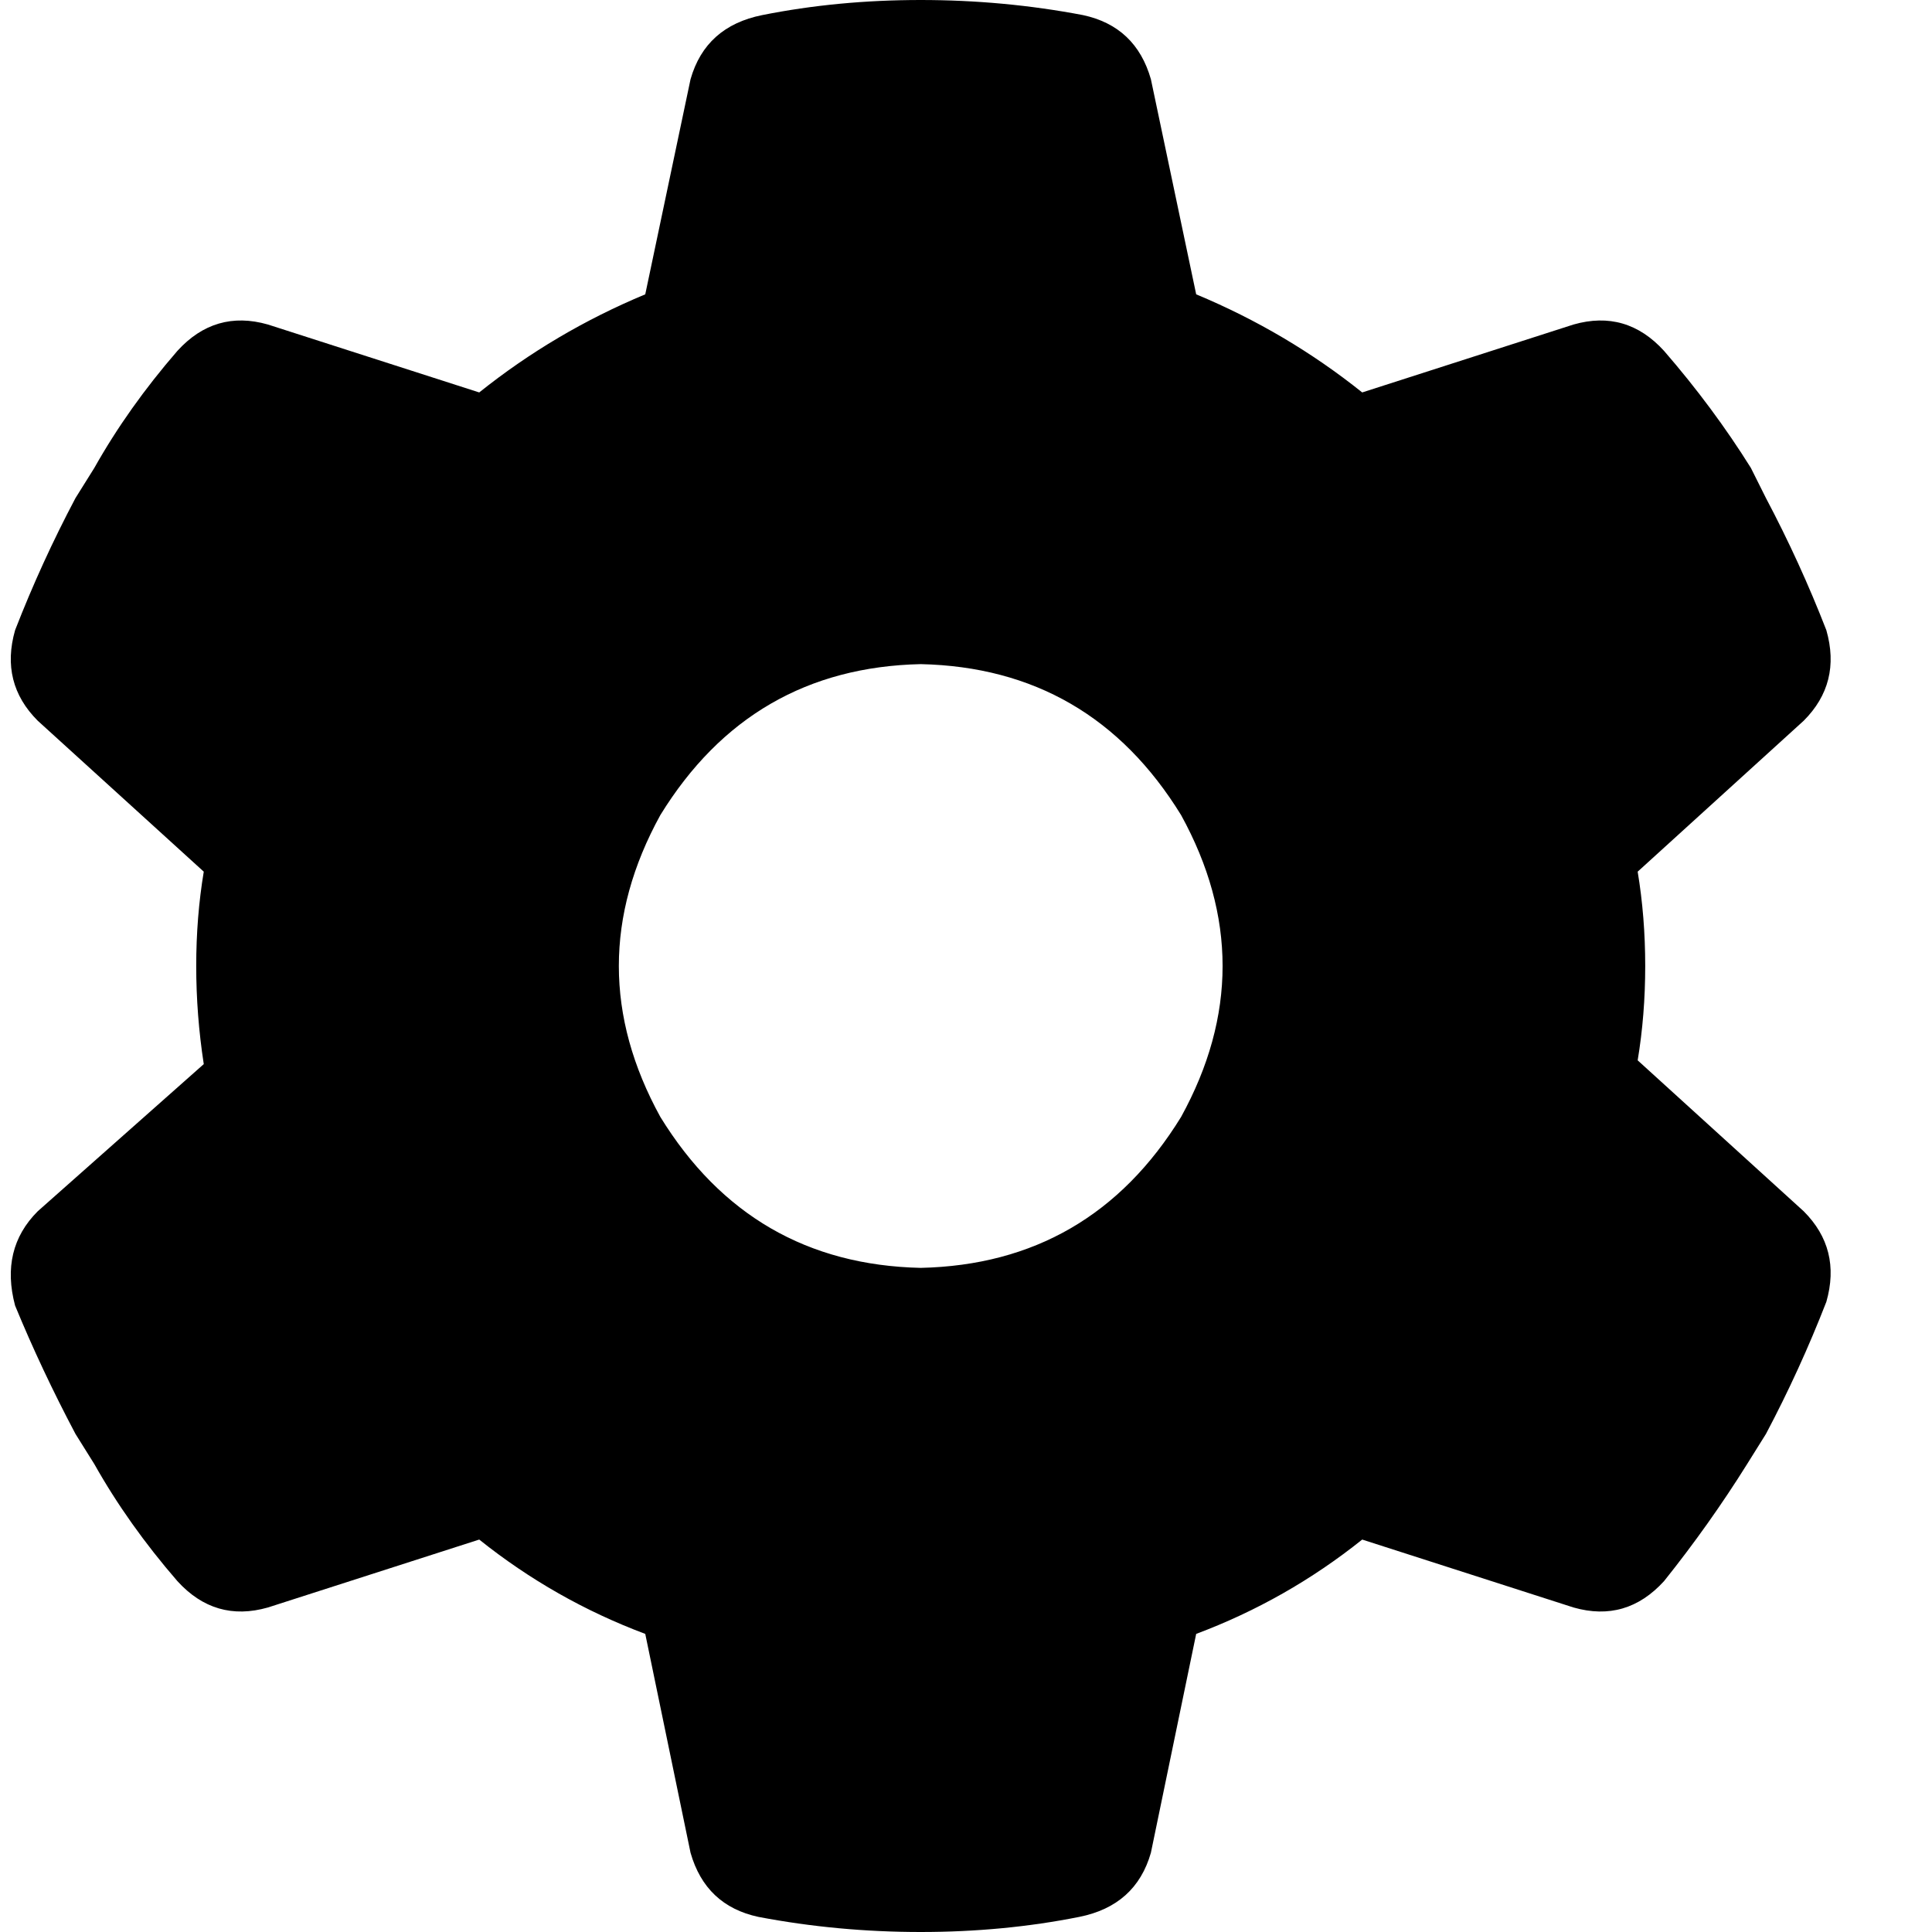
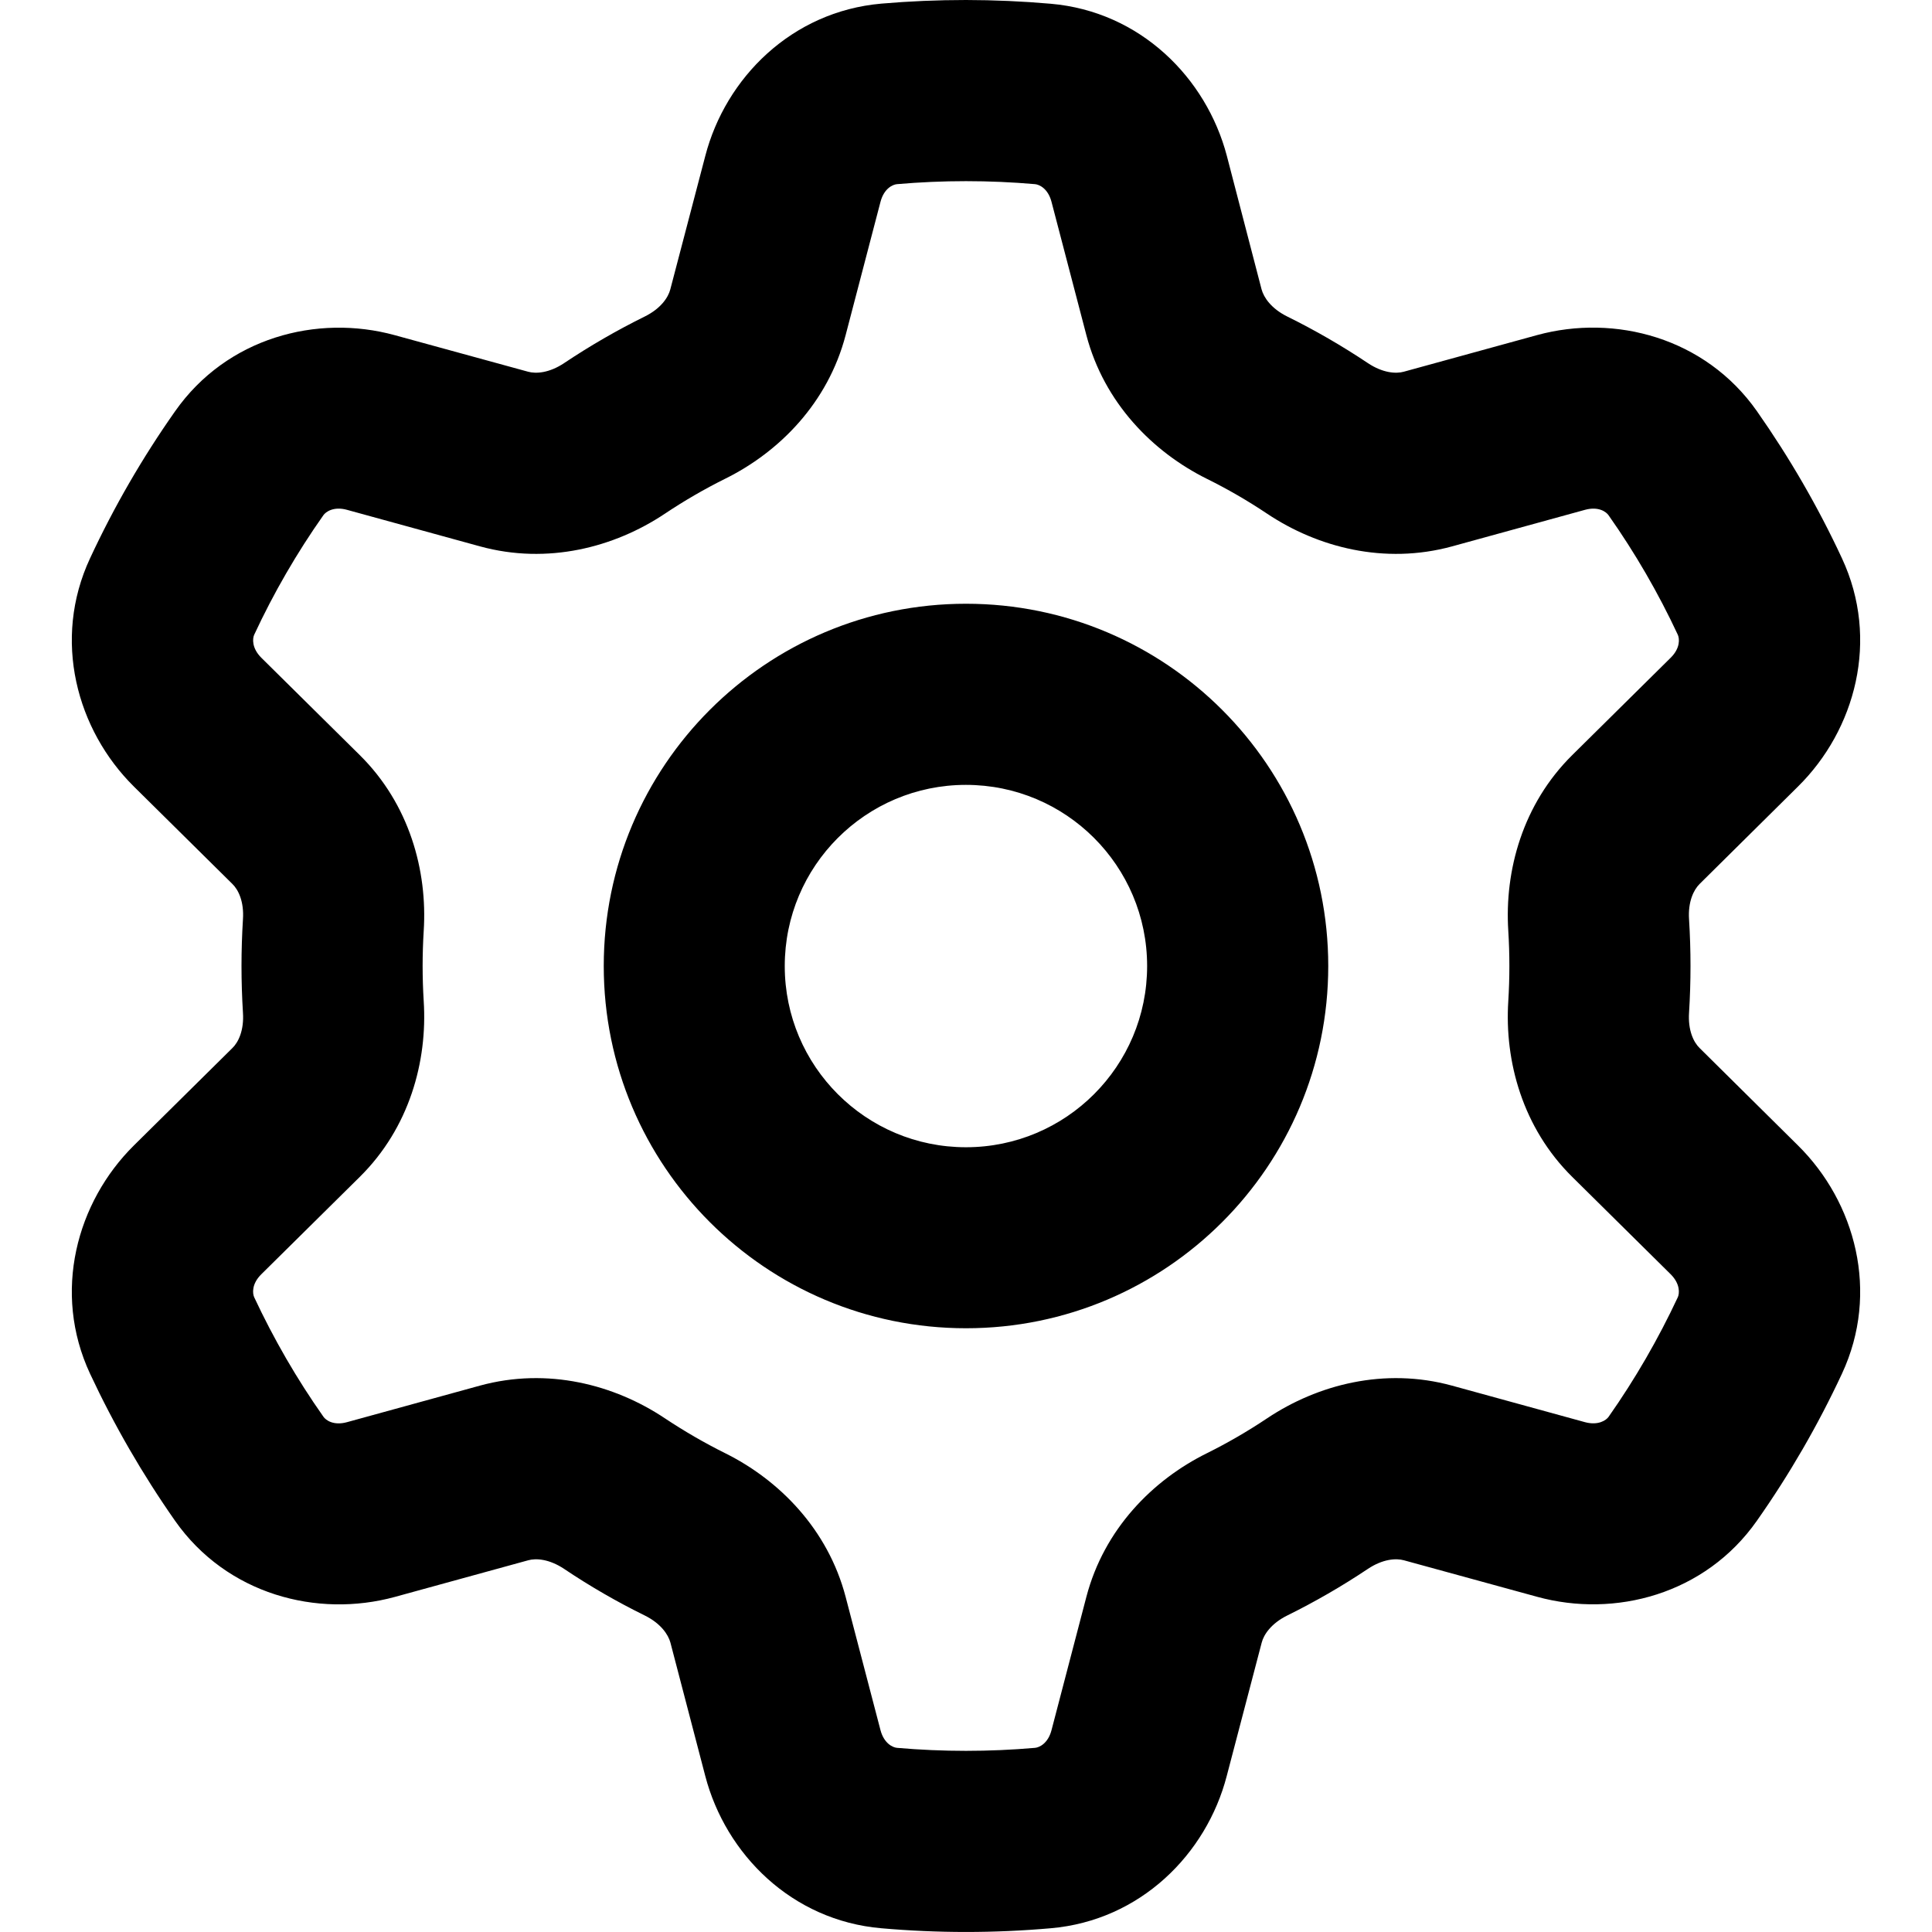
- <svg xmlns="http://www.w3.org/2000/svg" viewBox="0 0 512 512">
-   <path d="M 484 167 Q 488 181 478 191 L 434 231 L 434 231 Q 436 243 436 256 Q 436 269 434 281 L 478 321 L 478 321 Q 488 331 484 345 Q 477 363 468 380 L 463 388 L 463 388 Q 453 404 441 419 Q 431 430 417 426 L 361 408 L 361 408 Q 341 424 317 433 L 305 491 L 305 491 Q 301 505 286 508 Q 266 512 244 512 Q 222 512 201 508 Q 187 505 183 491 L 171 433 L 171 433 Q 147 424 127 408 L 71 426 L 71 426 Q 57 430 47 419 Q 34 404 25 388 L 20 380 L 20 380 Q 11 363 4 346 Q 0 331 10 321 L 54 282 L 54 282 Q 52 269 52 256 Q 52 243 54 231 L 10 191 L 10 191 Q 0 181 4 167 Q 11 149 20 132 L 25 124 L 25 124 Q 34 108 47 93 Q 57 82 71 86 L 127 104 L 127 104 Q 147 88 171 78 L 183 21 L 183 21 Q 187 7 202 4 Q 222 0 244 0 Q 266 0 287 4 Q 301 7 305 21 L 317 78 L 317 78 Q 341 88 361 104 L 417 86 L 417 86 Q 431 82 441 93 Q 454 108 464 124 L 468 132 L 468 132 Q 477 149 484 167 L 484 167 Z M 244 336 Q 289 335 313 296 Q 335 256 313 216 Q 289 177 244 176 Q 199 177 175 216 Q 153 256 175 296 Q 199 335 244 336 L 244 336 Z" />
+ <svg width="100" height="100" viewBox="0 0 16 16" fill="currentColor">
+   <path d="M8 0a8.2 8.2 0 0 1 .701.031C9.444.095 9.99.645 10.16 1.29l.288 1.107c.018.066.079.158.212.224.231.114.454.243.668.386.123.082.233.09.299.071l1.103-.303c.644-.176 1.392.021 1.82.63.27.385.506.792.704 1.218.315.675.111 1.422-.364 1.891l-.814.806c-.049.048-.098.147-.088.294.016.257.016.515 0 .772-.01.147.038.246.088.294l.814.806c.475.469.679 1.216.364 1.891a7.977 7.977 0 0 1-.704 1.217c-.428.61-1.176.807-1.82.63l-1.102-.302c-.067-.019-.177-.011-.3.071a5.909 5.909 0 0 1-.668.386c-.133.066-.194.158-.211.224l-.29 1.106c-.168.646-.715 1.196-1.458 1.26a8.006 8.006 0 0 1-1.402 0c-.743-.064-1.289-.614-1.458-1.26l-.289-1.106c-.018-.066-.079-.158-.212-.224a5.738 5.738 0 0 1-.668-.386c-.123-.082-.233-.09-.299-.071l-1.103.303c-.644.176-1.392-.021-1.82-.63a8.12 8.12 0 0 1-.704-1.218c-.315-.675-.111-1.422.363-1.891l.815-.806c.05-.048.098-.147.088-.294a6.214 6.214 0 0 1 0-.772c.01-.147-.038-.246-.088-.294l-.815-.806C.635 6.045.431 5.298.746 4.623a7.92 7.92 0 0 1 .704-1.217c.428-.61 1.176-.807 1.82-.63l1.102.302c.067.019.177.011.3-.071.214-.143.437-.272.668-.386.133-.066.194-.158.211-.224l.29-1.106C6.009.645 6.556.095 7.299.03 7.53.01 7.764 0 8 0Zm-.571 1.525c-.036.003-.108.036-.137.146l-.289 1.105c-.147.561-.549.967-.998 1.189-.173.086-.34.183-.5.29-.417.278-.97.423-1.529.27l-1.103-.303c-.109-.03-.175.016-.195.045-.22.312-.412.644-.573.99-.014.031-.021.11.059.19l.815.806c.411.406.562.957.53 1.456a4.709 4.709 0 0 0 0 .582c.032.499-.119 1.05-.53 1.456l-.815.806c-.081.08-.073.159-.059.19.162.346.353.677.573.989.02.03.085.076.195.046l1.102-.303c.56-.153 1.113-.008 1.53.27.161.107.328.204.501.29.447.222.85.629.997 1.189l.289 1.105c.029.109.101.143.137.146a6.6 6.6 0 0 0 1.142 0c.036-.003.108-.036.137-.146l.289-1.105c.147-.561.549-.967.998-1.189.173-.086.34-.183.5-.29.417-.278.97-.423 1.529-.27l1.103.303c.109.029.175-.016.195-.045.22-.313.411-.644.573-.99.014-.031.021-.11-.059-.19l-.815-.806c-.411-.406-.562-.957-.53-1.456a4.709 4.709 0 0 0 0-.582c-.032-.499.119-1.05.53-1.456l.815-.806c.081-.08.073-.159.059-.19a6.464 6.464 0 0 0-.573-.989c-.02-.03-.085-.076-.195-.046l-1.102.303c-.56.153-1.113.008-1.53-.27a4.44 4.44 0 0 0-.501-.29c-.447-.222-.85-.629-.997-1.189l-.289-1.105c-.029-.11-.101-.143-.137-.146a6.6 6.6 0 0 0-1.142 0ZM11 8a3 3 0 1 1-6 0 3 3 0 0 1 6 0ZM9.5 8a1.5 1.5 0 1 0-3.001.001A1.5 1.5 0 0 0 9.5 8Z" />
</svg>
